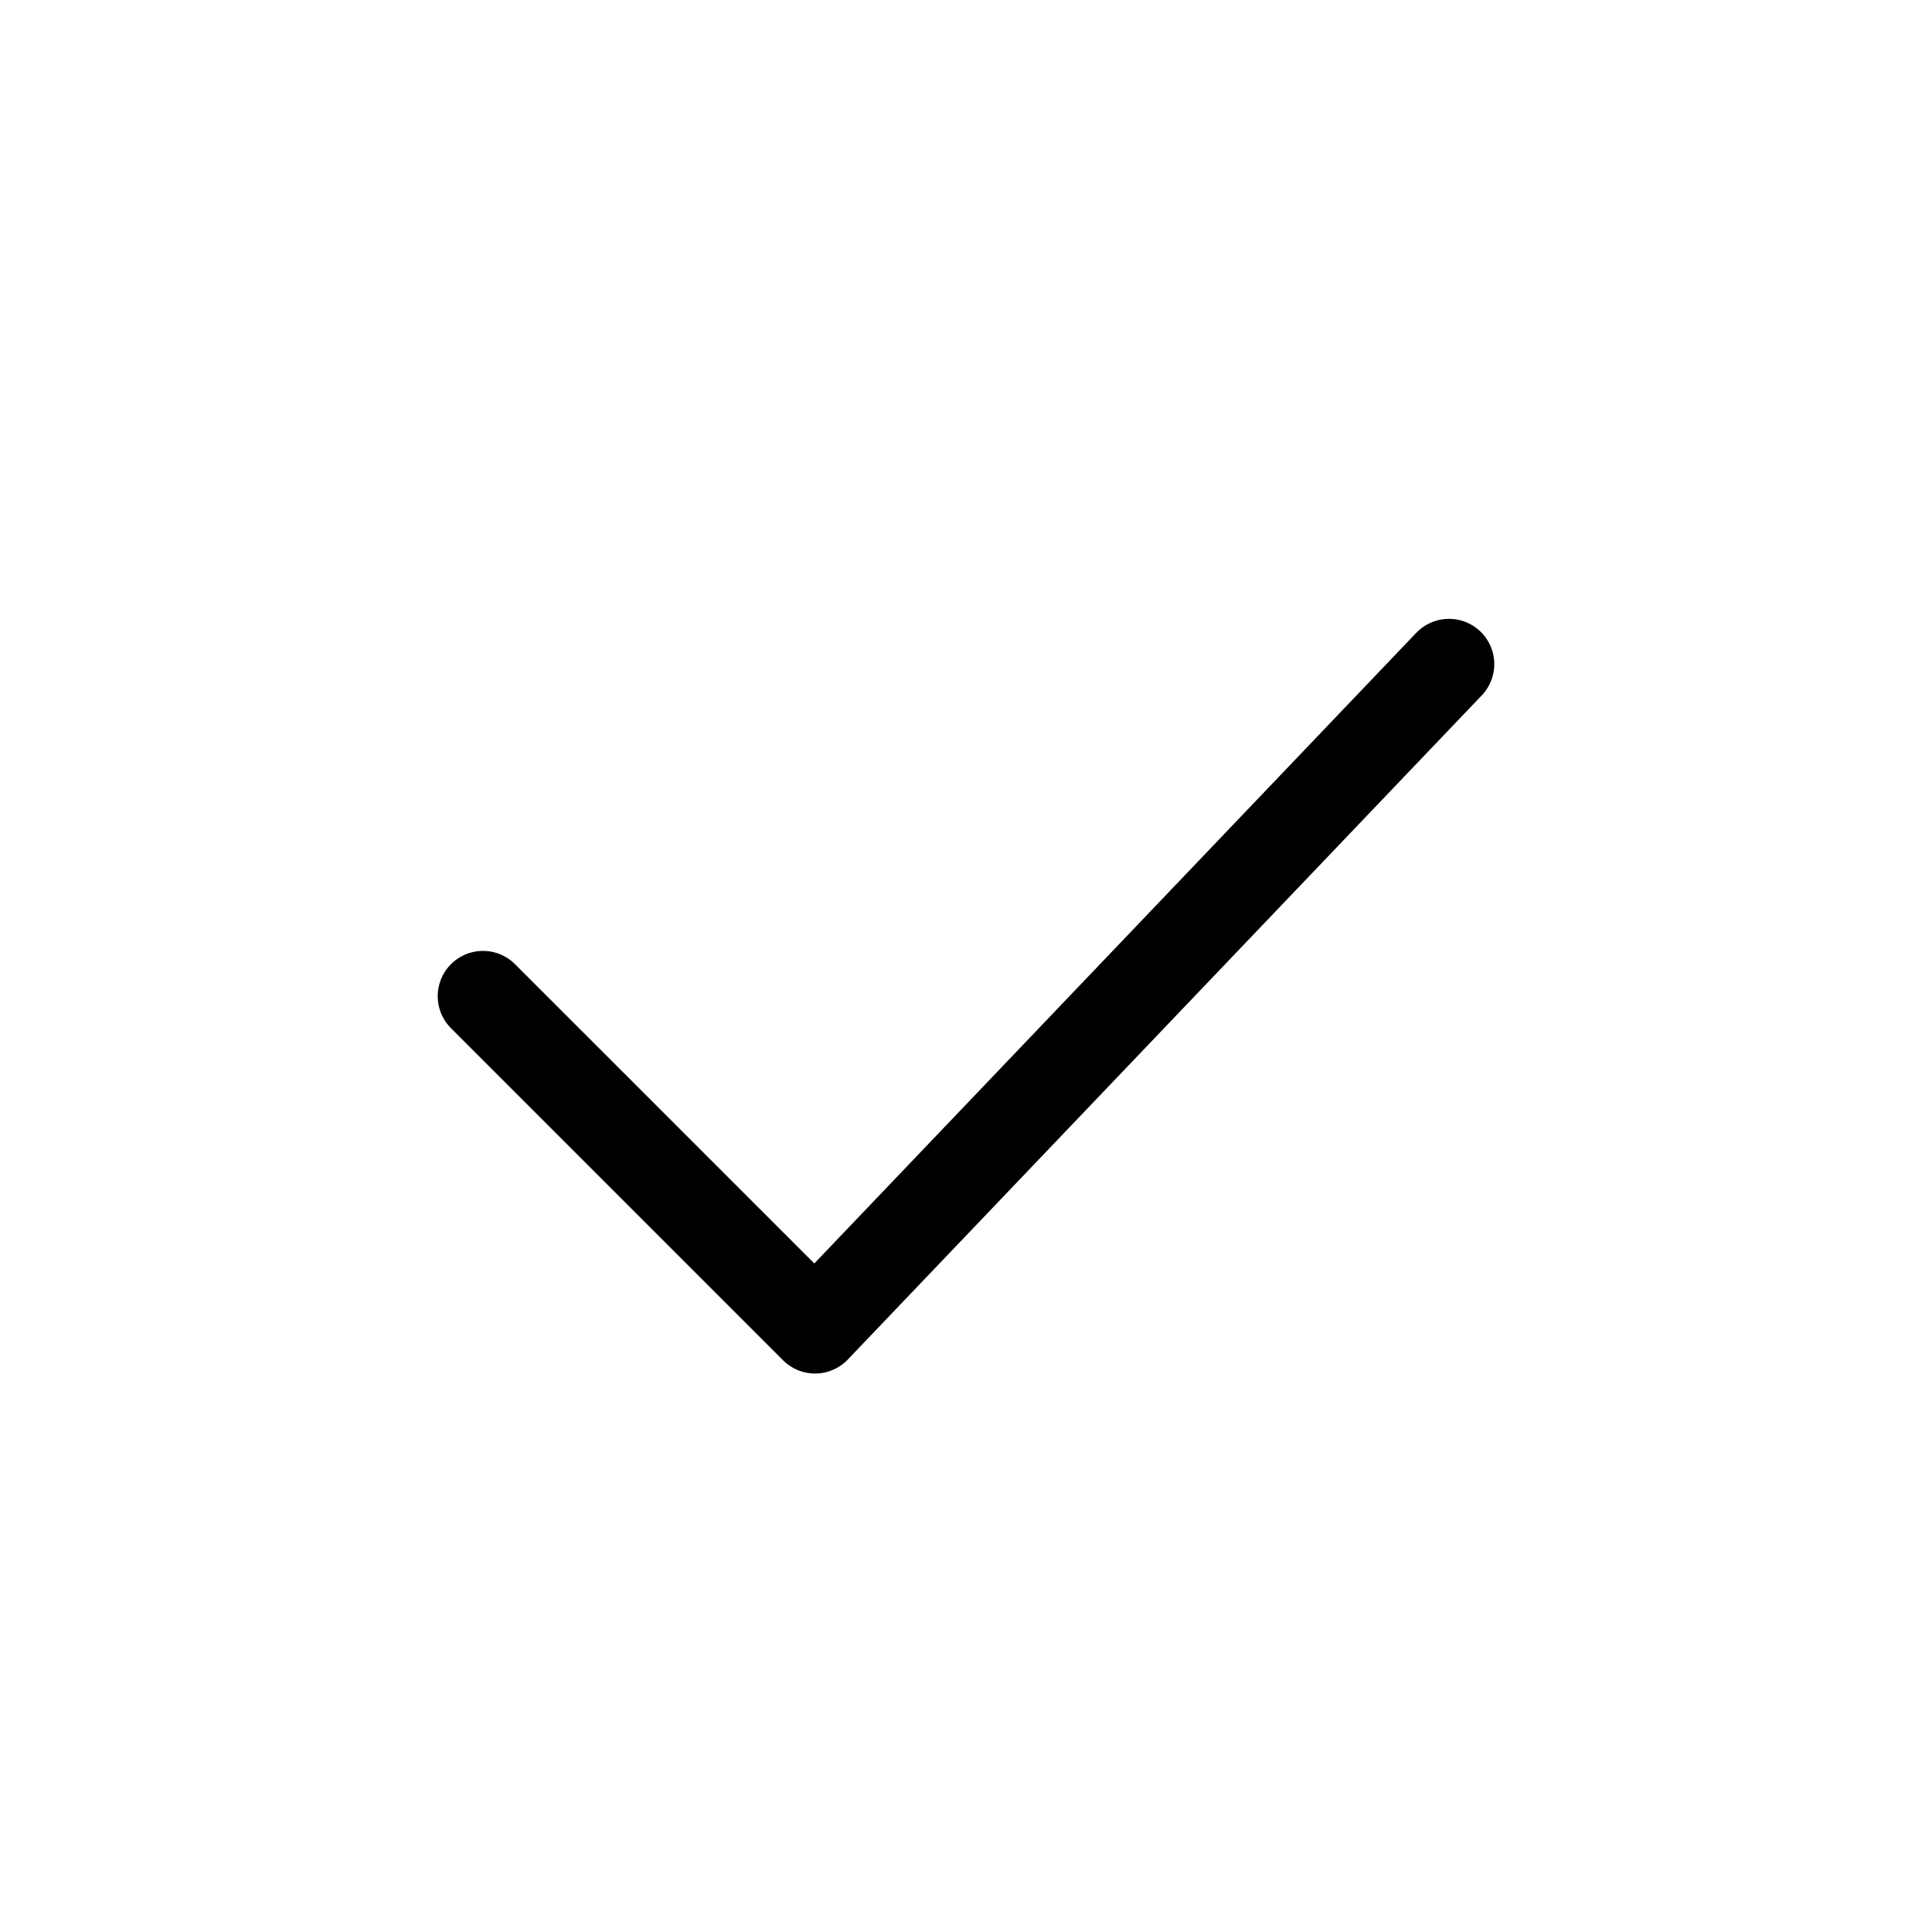
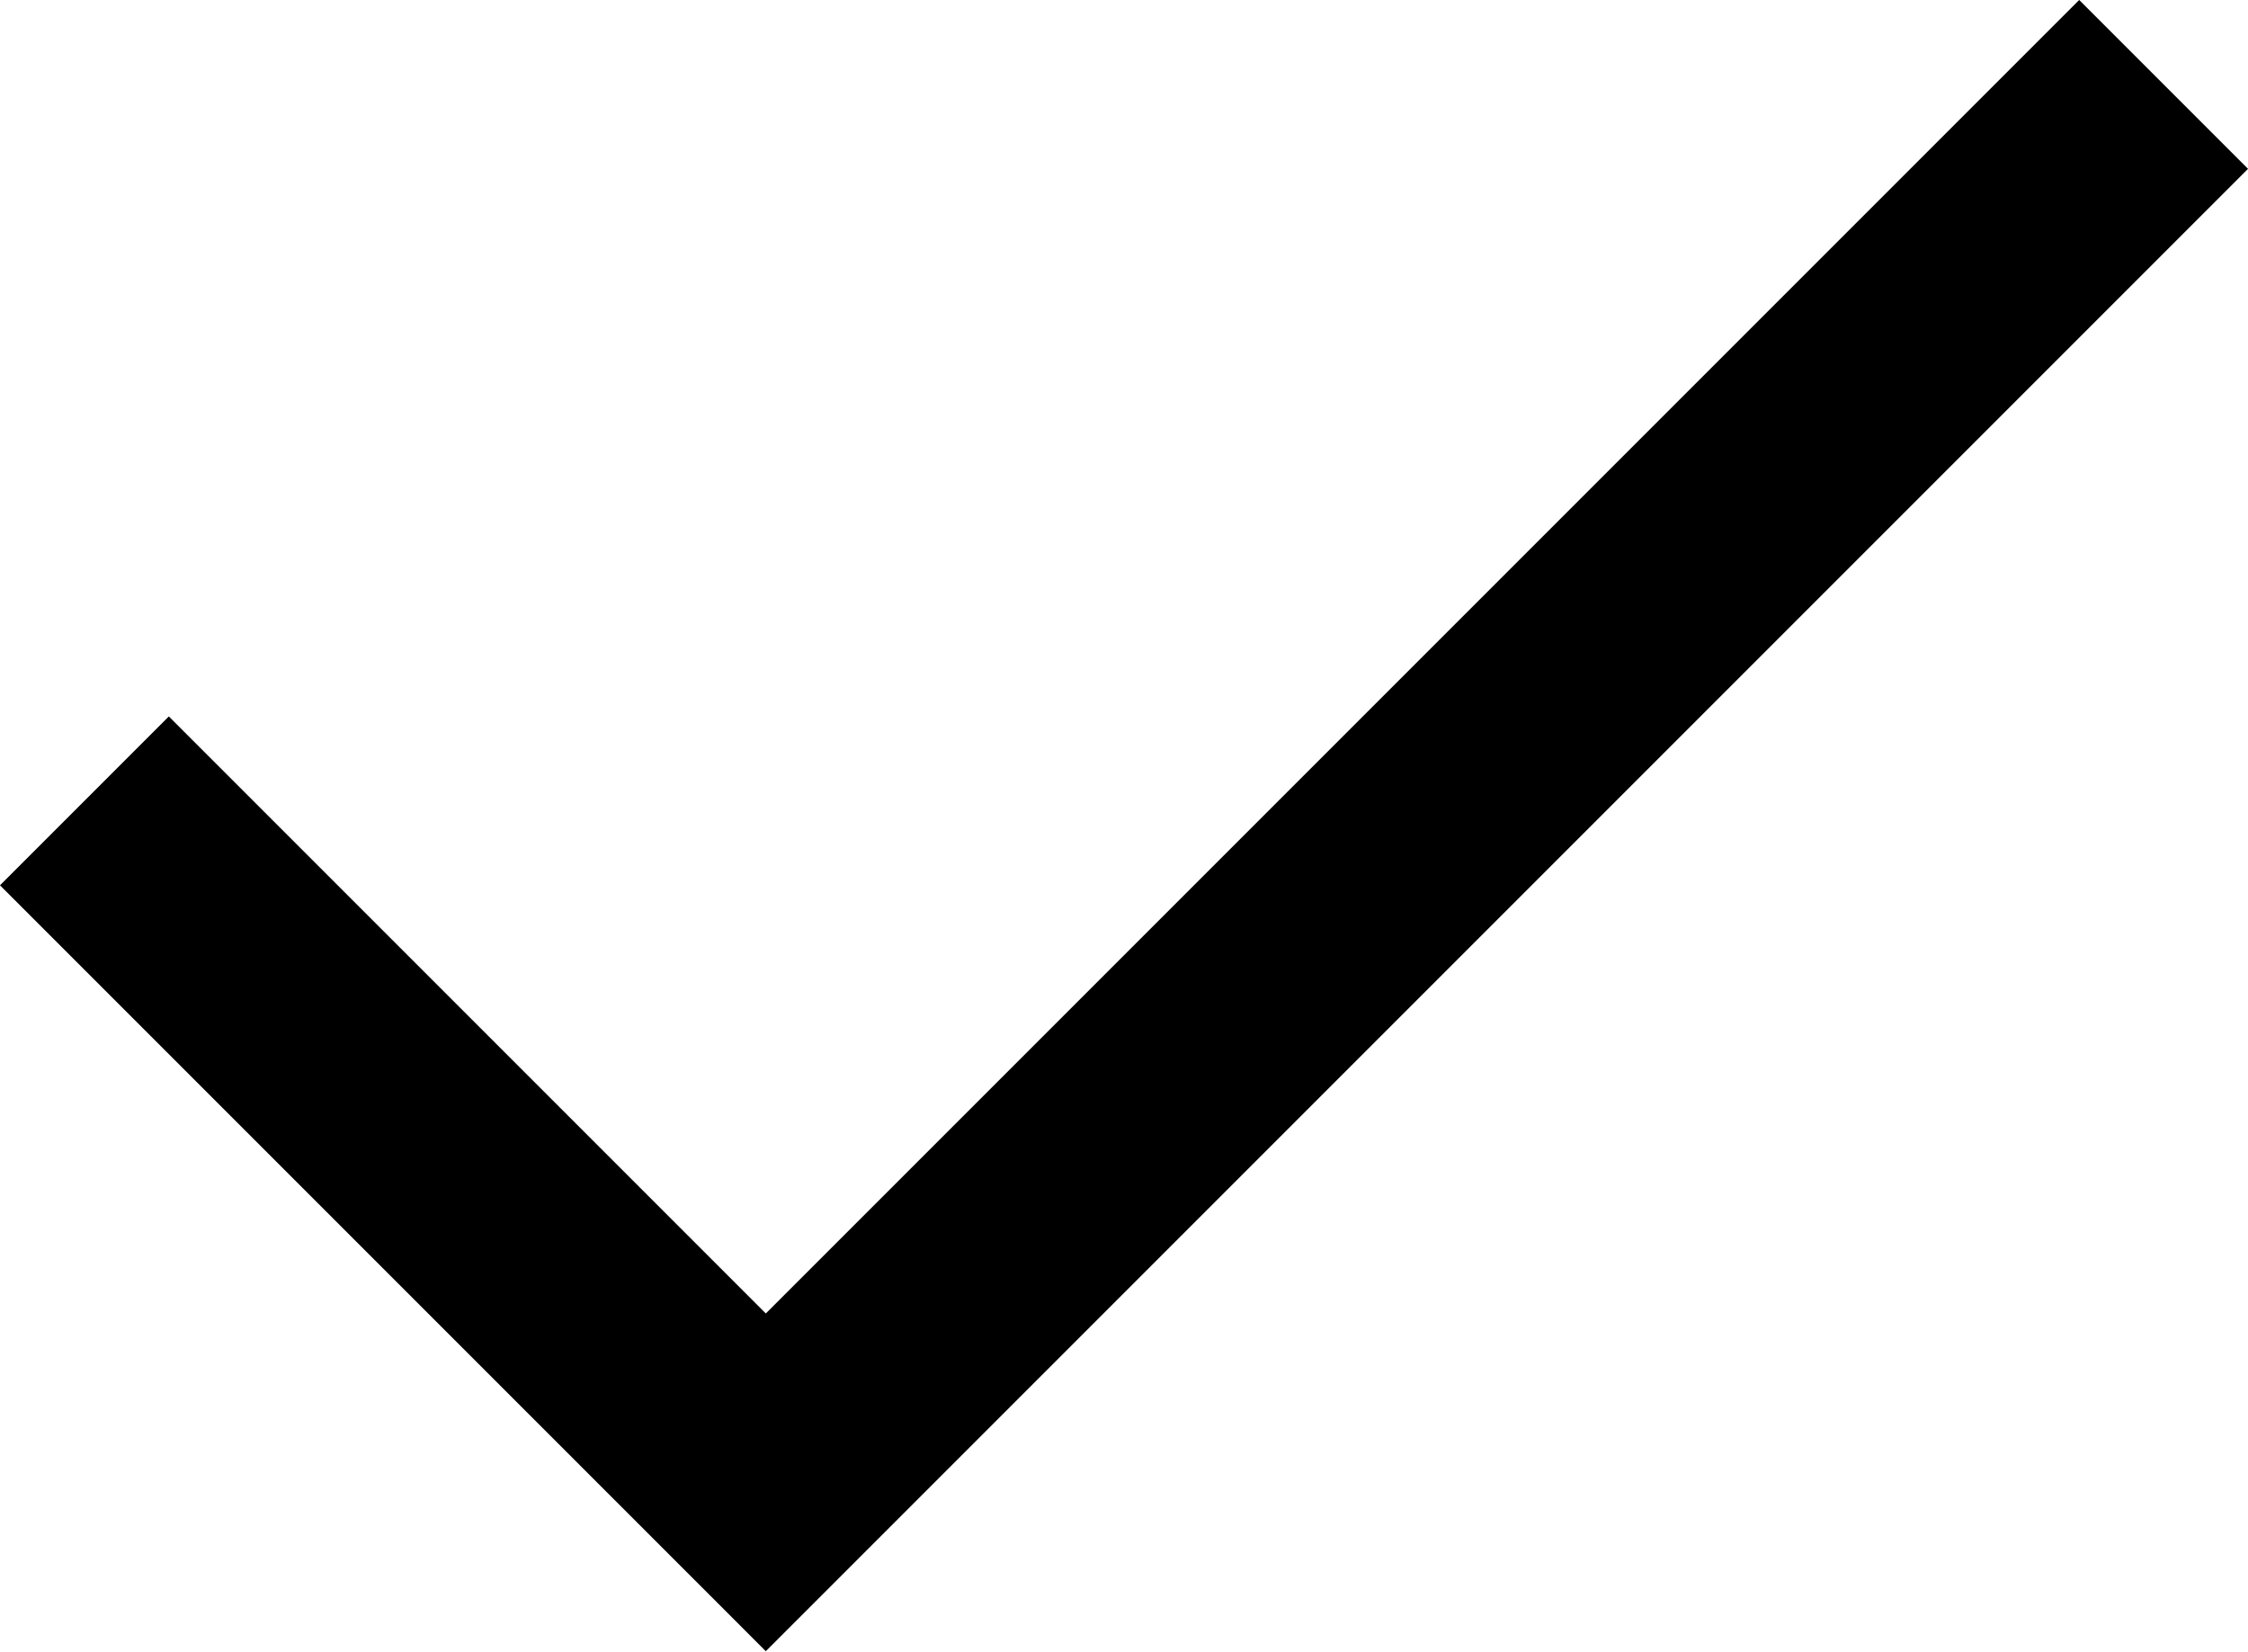
- <svg xmlns="http://www.w3.org/2000/svg" viewBox="0 0 64 64" aria-labelledby="title" aria-describedby="desc" role="img">
-   <path data-name="layer1" fill="none" stroke="currentColor" stroke-miterlimit="10" stroke-width="3" d="M16 33l11 11 21-22" stroke-linejoin="round" stroke-linecap="round" />
+ <svg xmlns="http://www.w3.org/2000/svg" width="9.414" height="6.914" viewBox="0 0 9.414 6.914">
+   <path d="M12,6,6.5,11.5,4,9" transform="translate(-3.293 -5.293)" fill="none" stroke="currentColor" stroke-linecap="square" stroke-width="1" />
</svg>
